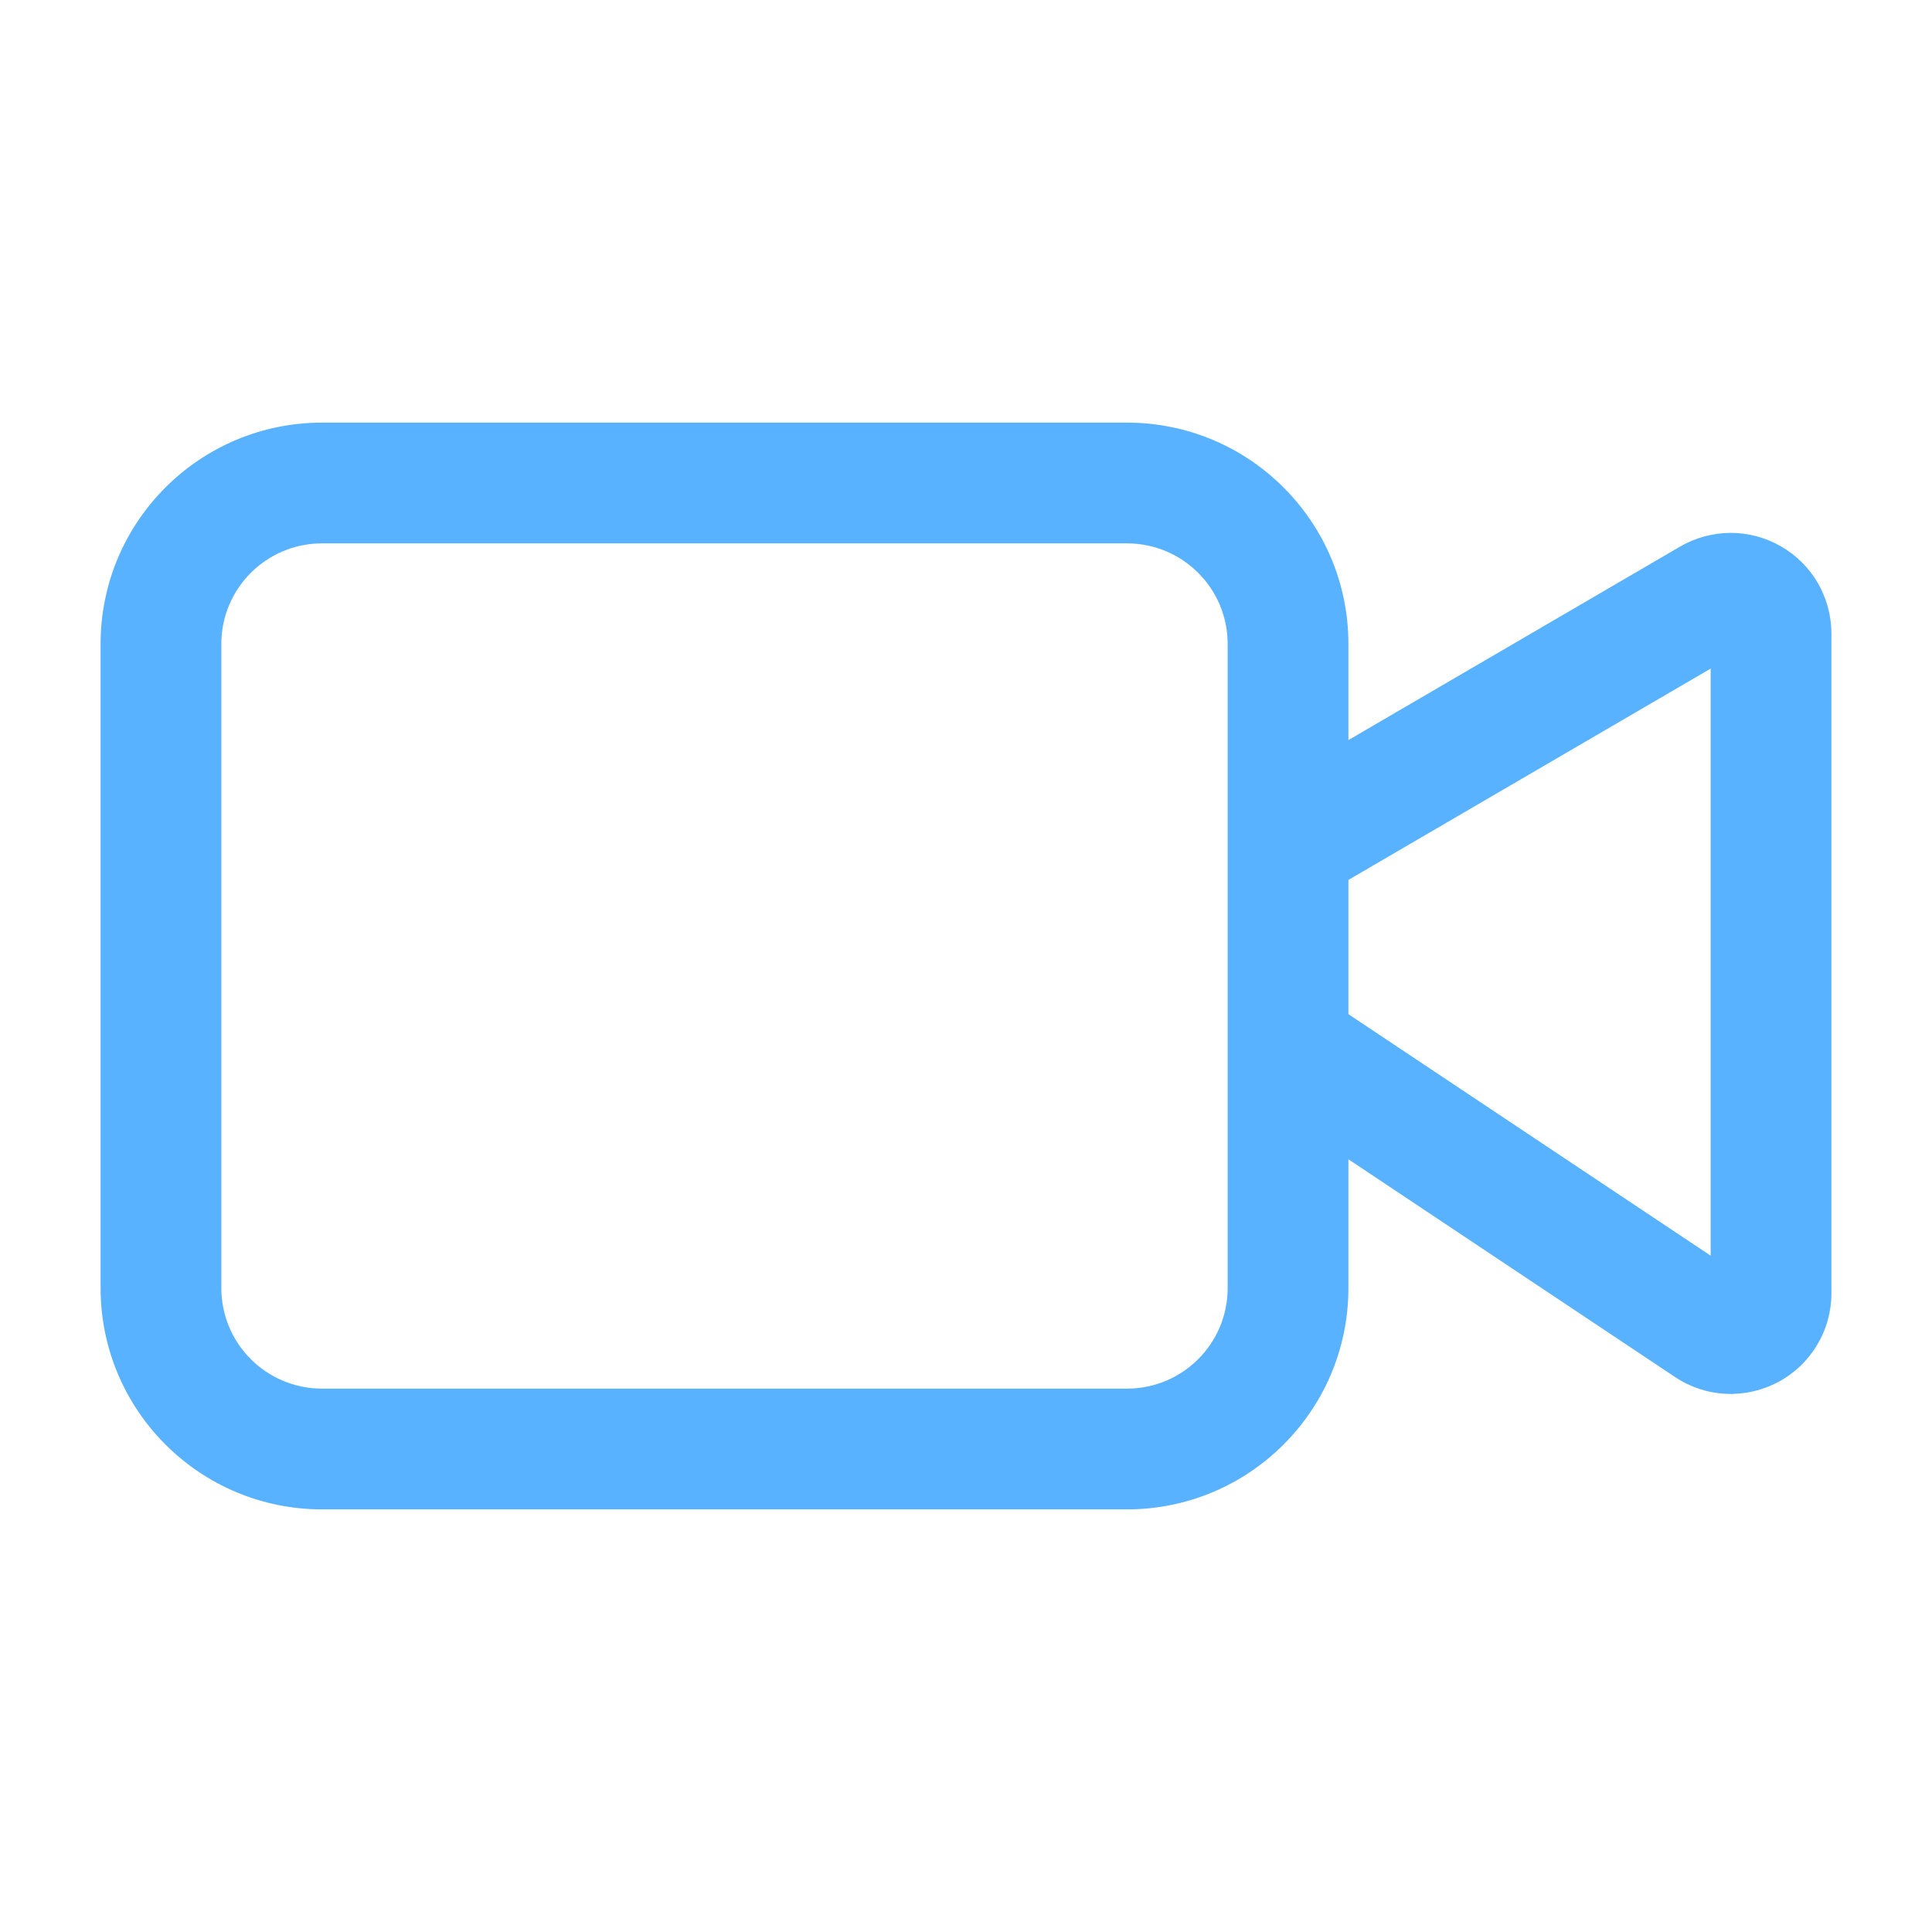
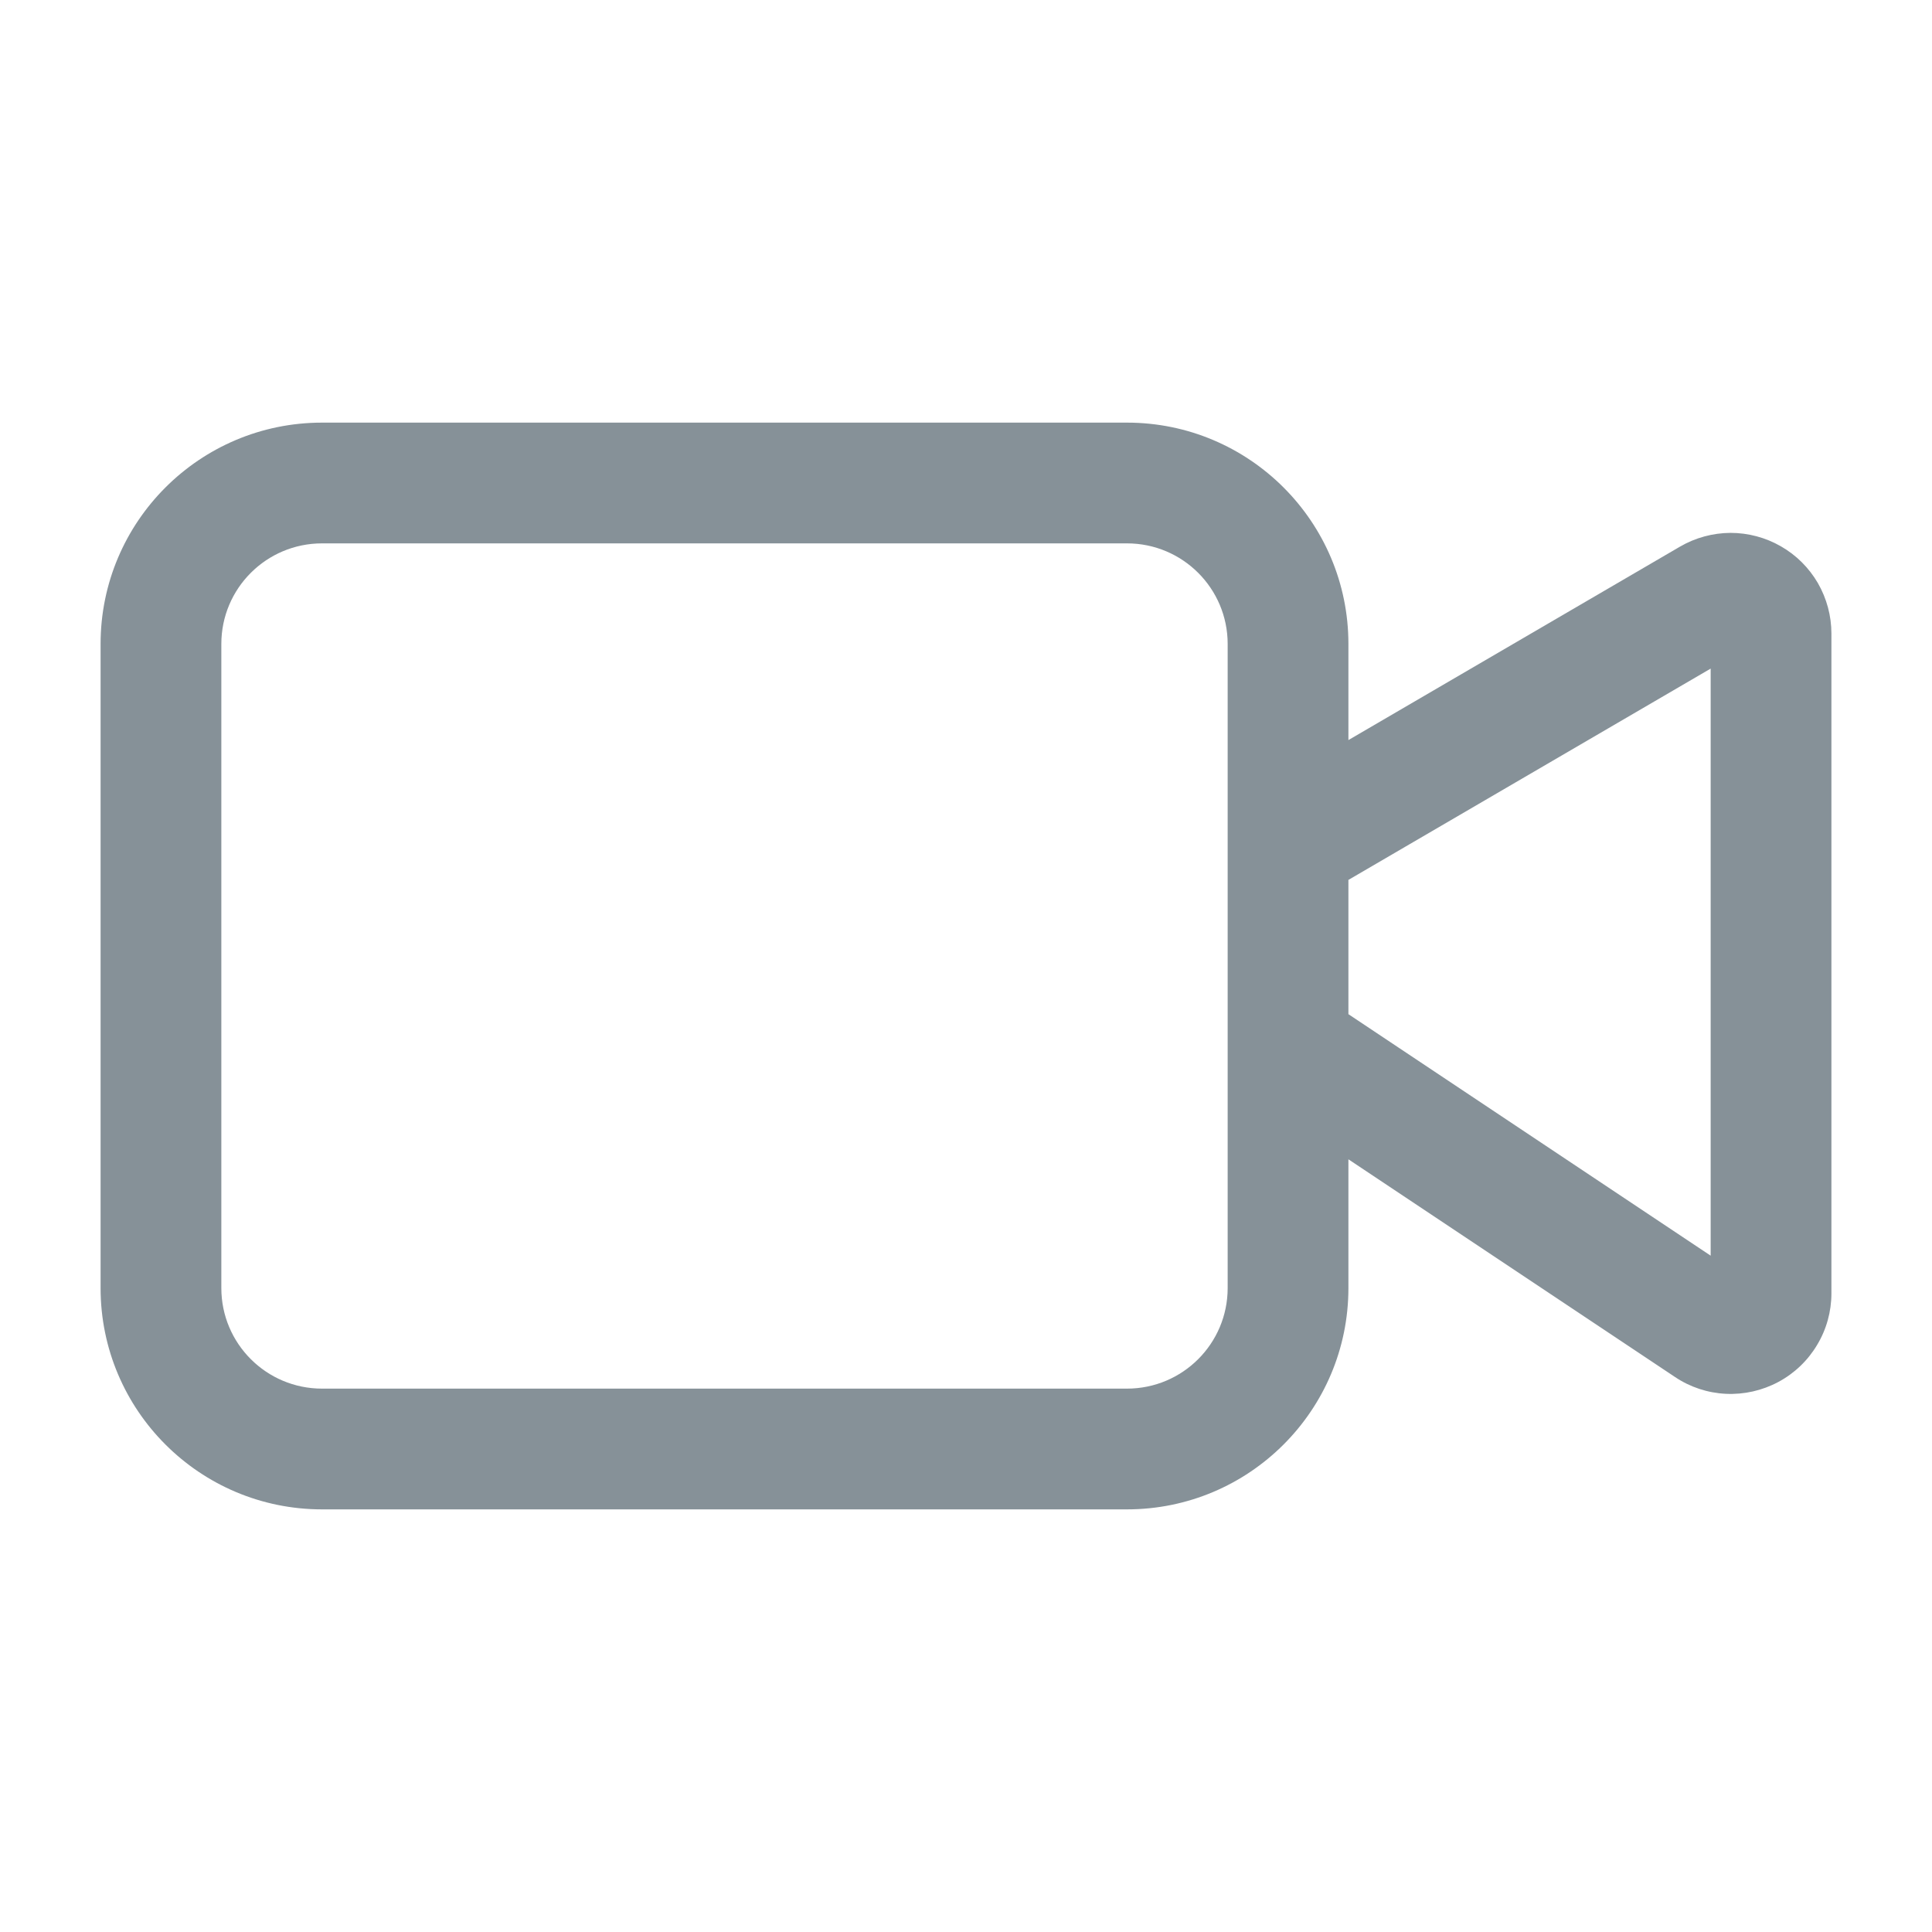
<svg xmlns="http://www.w3.org/2000/svg" width="16" height="16" viewBox="0 0 16 16" fill="none">
-   <path fill-rule="evenodd" clip-rule="evenodd" d="M2.667 4.5C2.206 4.5 1.833 4.873 1.833 5.333V10.667C1.833 11.127 2.206 11.5 2.667 11.5H9.333C9.794 11.5 10.167 11.127 10.167 10.667V8.674C10.167 8.669 10.167 8.664 10.167 8.659V7.009C10.167 7.003 10.167 6.997 10.167 6.991V5.333C10.167 4.873 9.794 4.5 9.333 4.5H2.667ZM11.167 6.129V5.333C11.167 4.321 10.346 3.5 9.333 3.5H2.667C1.654 3.5 0.833 4.321 0.833 5.333V10.667C0.833 11.679 1.654 12.5 2.667 12.5H9.333C10.346 12.5 11.167 11.679 11.167 10.667V9.601L13.872 11.404C13.997 11.488 14.143 11.536 14.294 11.543C14.444 11.55 14.594 11.516 14.727 11.445C14.86 11.374 14.971 11.268 15.048 11.139C15.126 11.01 15.167 10.862 15.167 10.711V5.247C15.167 5.247 15.167 5.247 15.167 5.247C15.167 5.1 15.128 4.956 15.055 4.829C14.981 4.702 14.876 4.597 14.748 4.524C14.621 4.451 14.477 4.413 14.331 4.413C14.184 4.414 14.04 4.453 13.913 4.527L11.167 6.129ZM11.167 7.287V8.399L14.167 10.399V5.537L11.167 7.287Z" fill="#59B2FF" />
+   <path fill-rule="evenodd" clip-rule="evenodd" d="M2.667 4.5C2.206 4.5 1.833 4.873 1.833 5.333V10.667C1.833 11.127 2.206 11.5 2.667 11.5H9.333C9.794 11.5 10.167 11.127 10.167 10.667V8.674C10.167 8.669 10.167 8.664 10.167 8.659V7.009C10.167 7.003 10.167 6.997 10.167 6.991V5.333C10.167 4.873 9.794 4.5 9.333 4.5H2.667ZM11.167 6.129V5.333C11.167 4.321 10.346 3.5 9.333 3.5H2.667C1.654 3.5 0.833 4.321 0.833 5.333V10.667C0.833 11.679 1.654 12.5 2.667 12.5H9.333C10.346 12.5 11.167 11.679 11.167 10.667V9.601L13.872 11.404C13.997 11.488 14.143 11.536 14.294 11.543C14.444 11.55 14.594 11.516 14.727 11.445C14.86 11.374 14.971 11.268 15.048 11.139C15.126 11.01 15.167 10.862 15.167 10.711V5.247C15.167 5.247 15.167 5.247 15.167 5.247C15.167 5.1 15.128 4.956 15.055 4.829C14.981 4.702 14.876 4.597 14.748 4.524C14.621 4.451 14.477 4.413 14.331 4.413C14.184 4.414 14.04 4.453 13.913 4.527L11.167 6.129ZM11.167 7.287V8.399L14.167 10.399V5.537L11.167 7.287Z" fill="#869198" />
</svg>
